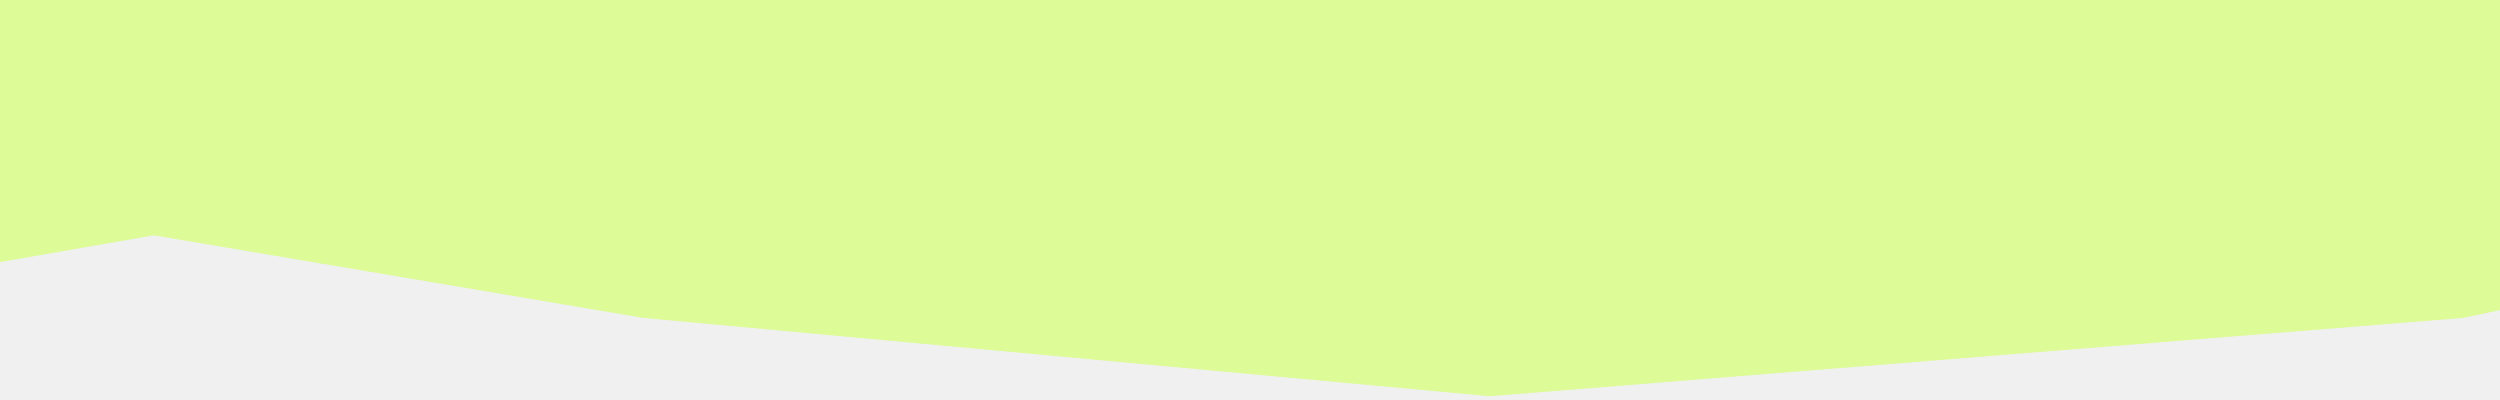
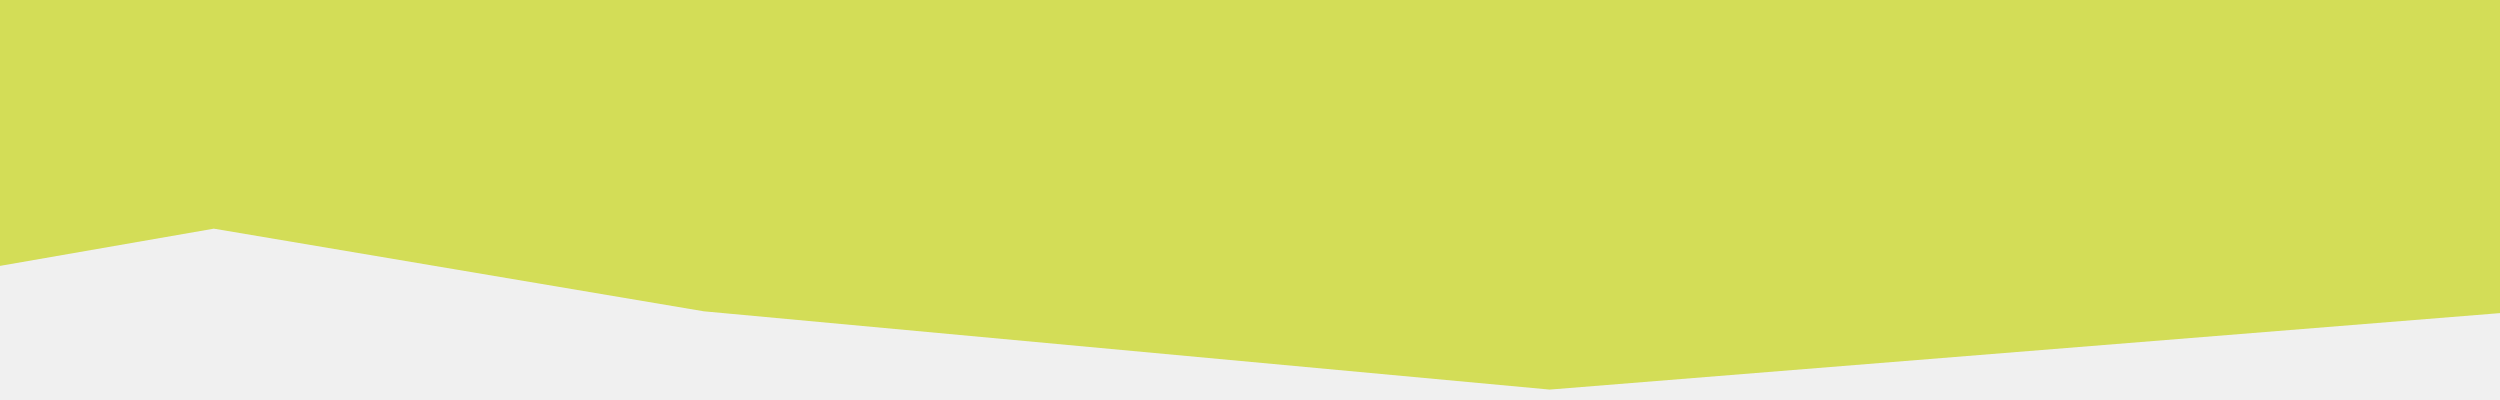
<svg xmlns="http://www.w3.org/2000/svg" preserveAspectRatio="none" viewBox="0 0 375 60" fill="none">
  <g clip-path="url(#clip0_4451_3928)">
-     <path opacity="0.9" d="M-507.749 -596.541H-358.125L-252.912 -584.472L-176.25 -618.847L-50.418 -584.472L187.5 -607.694L369.375 -584.472L551.25 -630L733.125 -596.541L902.84 -584.472L915 -531.302L902.311 -467.531L889.622 -85.72L915 -17.545V47.694L781.766 59.437L551.25 47.694L482.518 24.145L369.375 47.694L223.452 59.437L96.562 47.694L23.072 35.298L-176.25 70H-267.941L-358.125 47.694H-540L-531.276 -12.326L-522.553 -72.346L-540 -531.302L-507.749 -596.541Z" fill="#D5FF73" fill-opacity="0.8" />
+     <path opacity="0.9" d="M-498.749 -597.541H-349.125L-243.912 -585.472L-167.25 -619.847L-41.418 -585.472L196.5 -608.694L378.375 -585.472L560.25 -631L742.125 -597.541L911.84 -585.472L924 -532.302L911.311 -468.531L898.622 -86.72L924 -18.545V46.694L790.766 58.437L560.25 46.694L491.518 23.145L378.375 46.694L232.452 58.437L105.563 46.694L32.072 34.298L-167.25 69H-258.941L-349.125 46.694H-531L-522.276 -13.326L-513.553 -73.346L-531 -532.302L-498.749 -597.541Z" fill="#CFDA46" />
  </g>
  <defs>
    <clipPath id="clip0_4451_3928">
      <rect width="375" height="60" fill="white" />
    </clipPath>
  </defs>
</svg>
